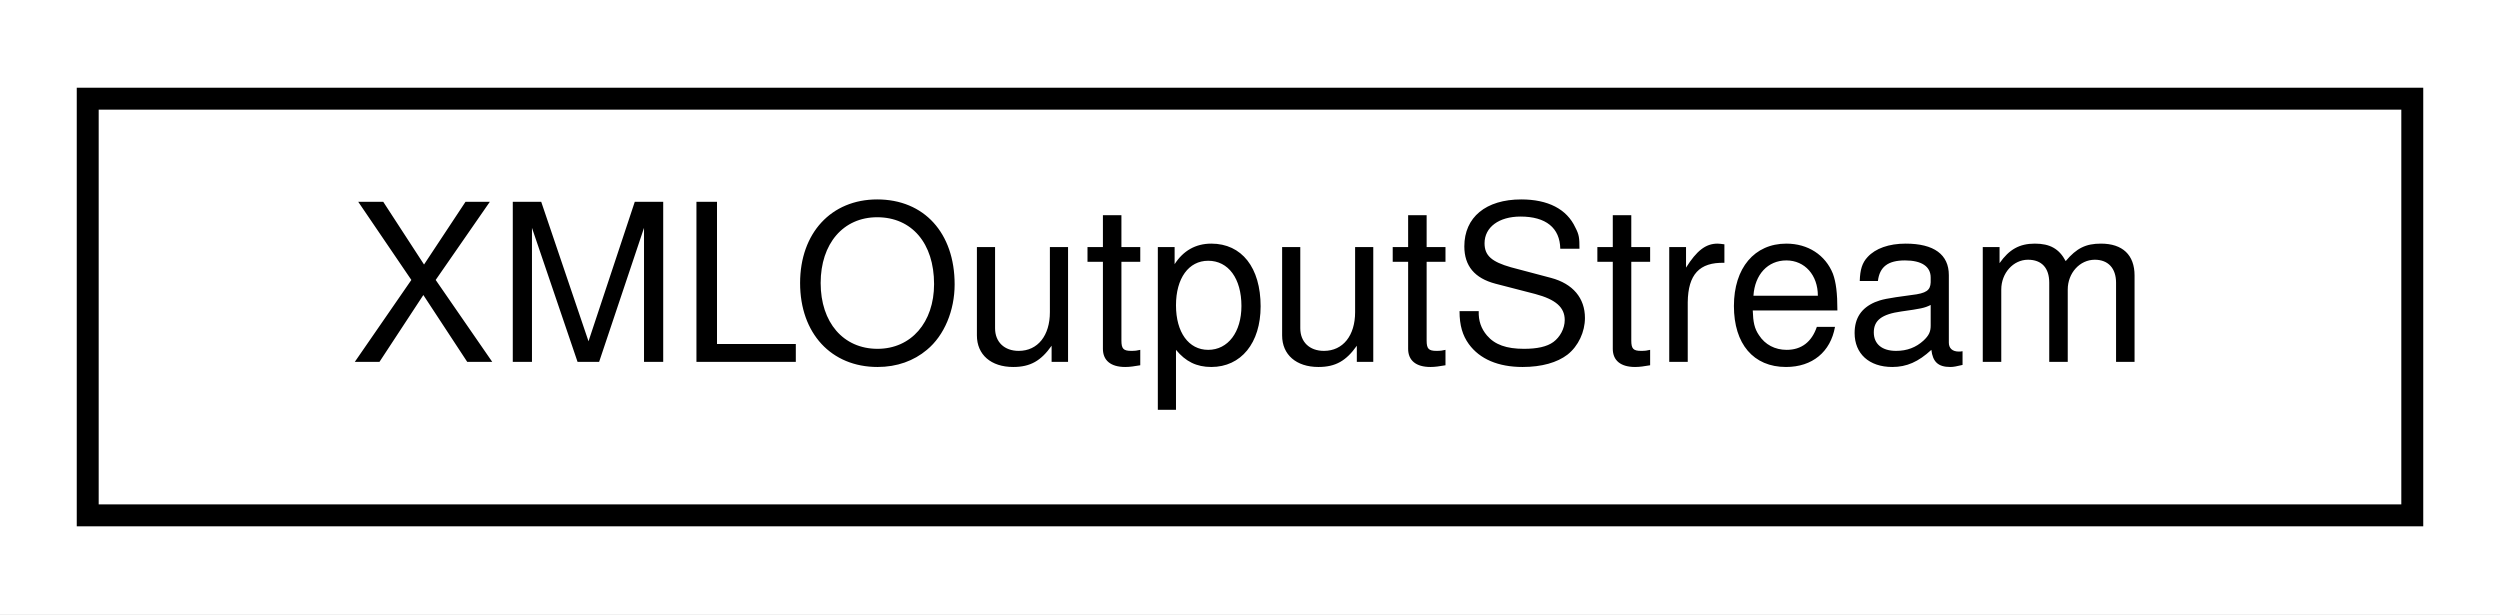
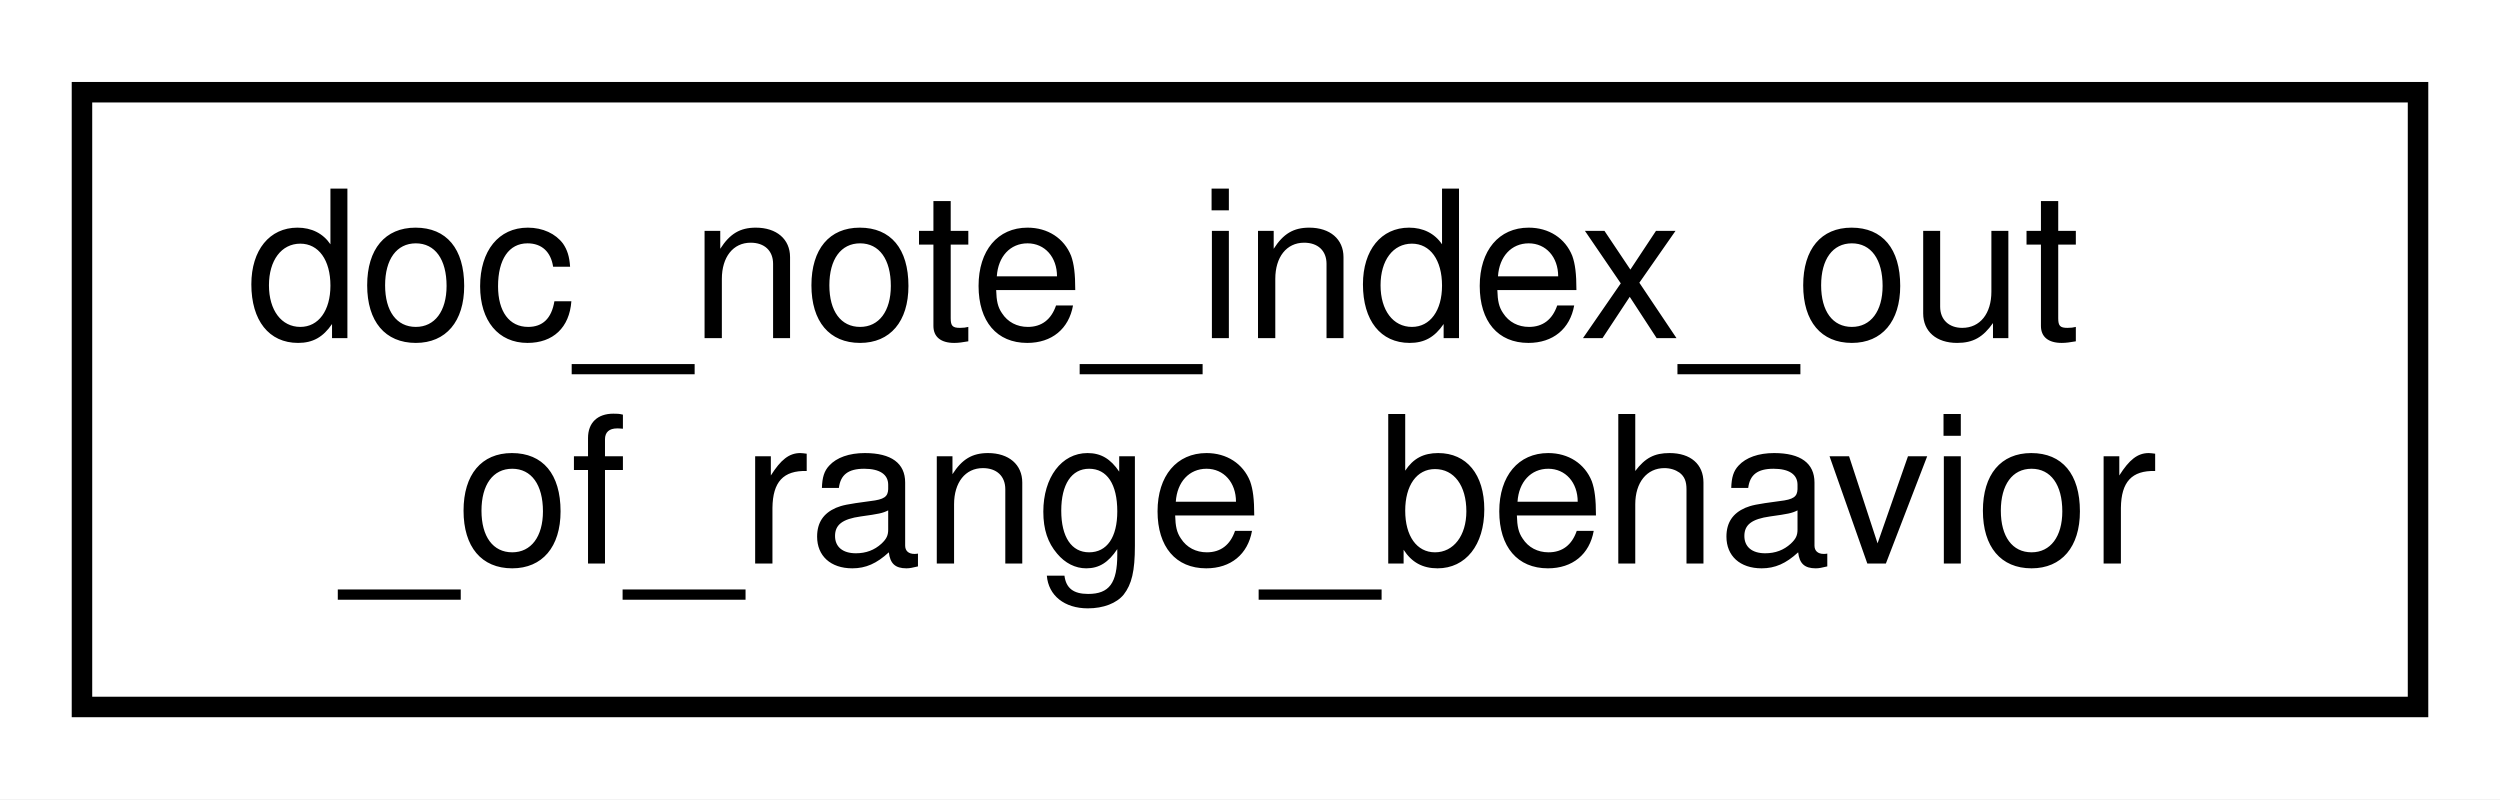
- <svg xmlns="http://www.w3.org/2000/svg" xmlns:xlink="http://www.w3.org/1999/xlink" width="114pt" height="28pt" viewBox="0.00 0.00 114.00 28.00">
-   <g id="graph0" class="graph" transform="scale(1 1) rotate(0) translate(4 24)">
-     <polygon fill="white" stroke="transparent" points="-4,4 -4,-24 110,-24 110,4 -4,4" />
+ <svg xmlns="http://www.w3.org/2000/svg" xmlns:xlink="http://www.w3.org/1999/xlink" width="122pt" height="39pt" viewBox="0.00 0.00 122.00 39.00">
+   <g id="graph0" class="graph" transform="scale(1 1) rotate(0) translate(4 35)">
+     <polygon fill="white" stroke="transparent" points="-4,4 -4,-35 118,-35 118,4 -4,4" />
    <g id="node1" class="node">
      <g id="a_node1">
-         <a xlink:href="class_x_m_l_output_stream.html" target="_top" xlink:title=" ">
-           <polygon fill="white" stroke="black" points="0,-0.5 0,-19.5 106,-19.5 106,-0.5 0,-0.5" />
-           <text text-anchor="middle" x="53" y="-7.5" font-family="Helvetica,sans-Serif" font-size="10.00">XMLOutputStream</text>
+         <a xlink:href="classdoc__note__index__out__of__range__behavior.html" target="_top" xlink:title=" ">
+           <polygon fill="white" stroke="black" points="0,-0.5 0,-30.5 114,-30.5 114,-0.5 0,-0.5" />
+           <text text-anchor="start" x="8" y="-18.5" font-family="Helvetica,sans-Serif" font-size="10.00">doc_note_index_out</text>
+           <text text-anchor="middle" x="57" y="-7.5" font-family="Helvetica,sans-Serif" font-size="10.00">_of_range_behavior</text>
        </a>
      </g>
    </g>
  </g>
</svg>
